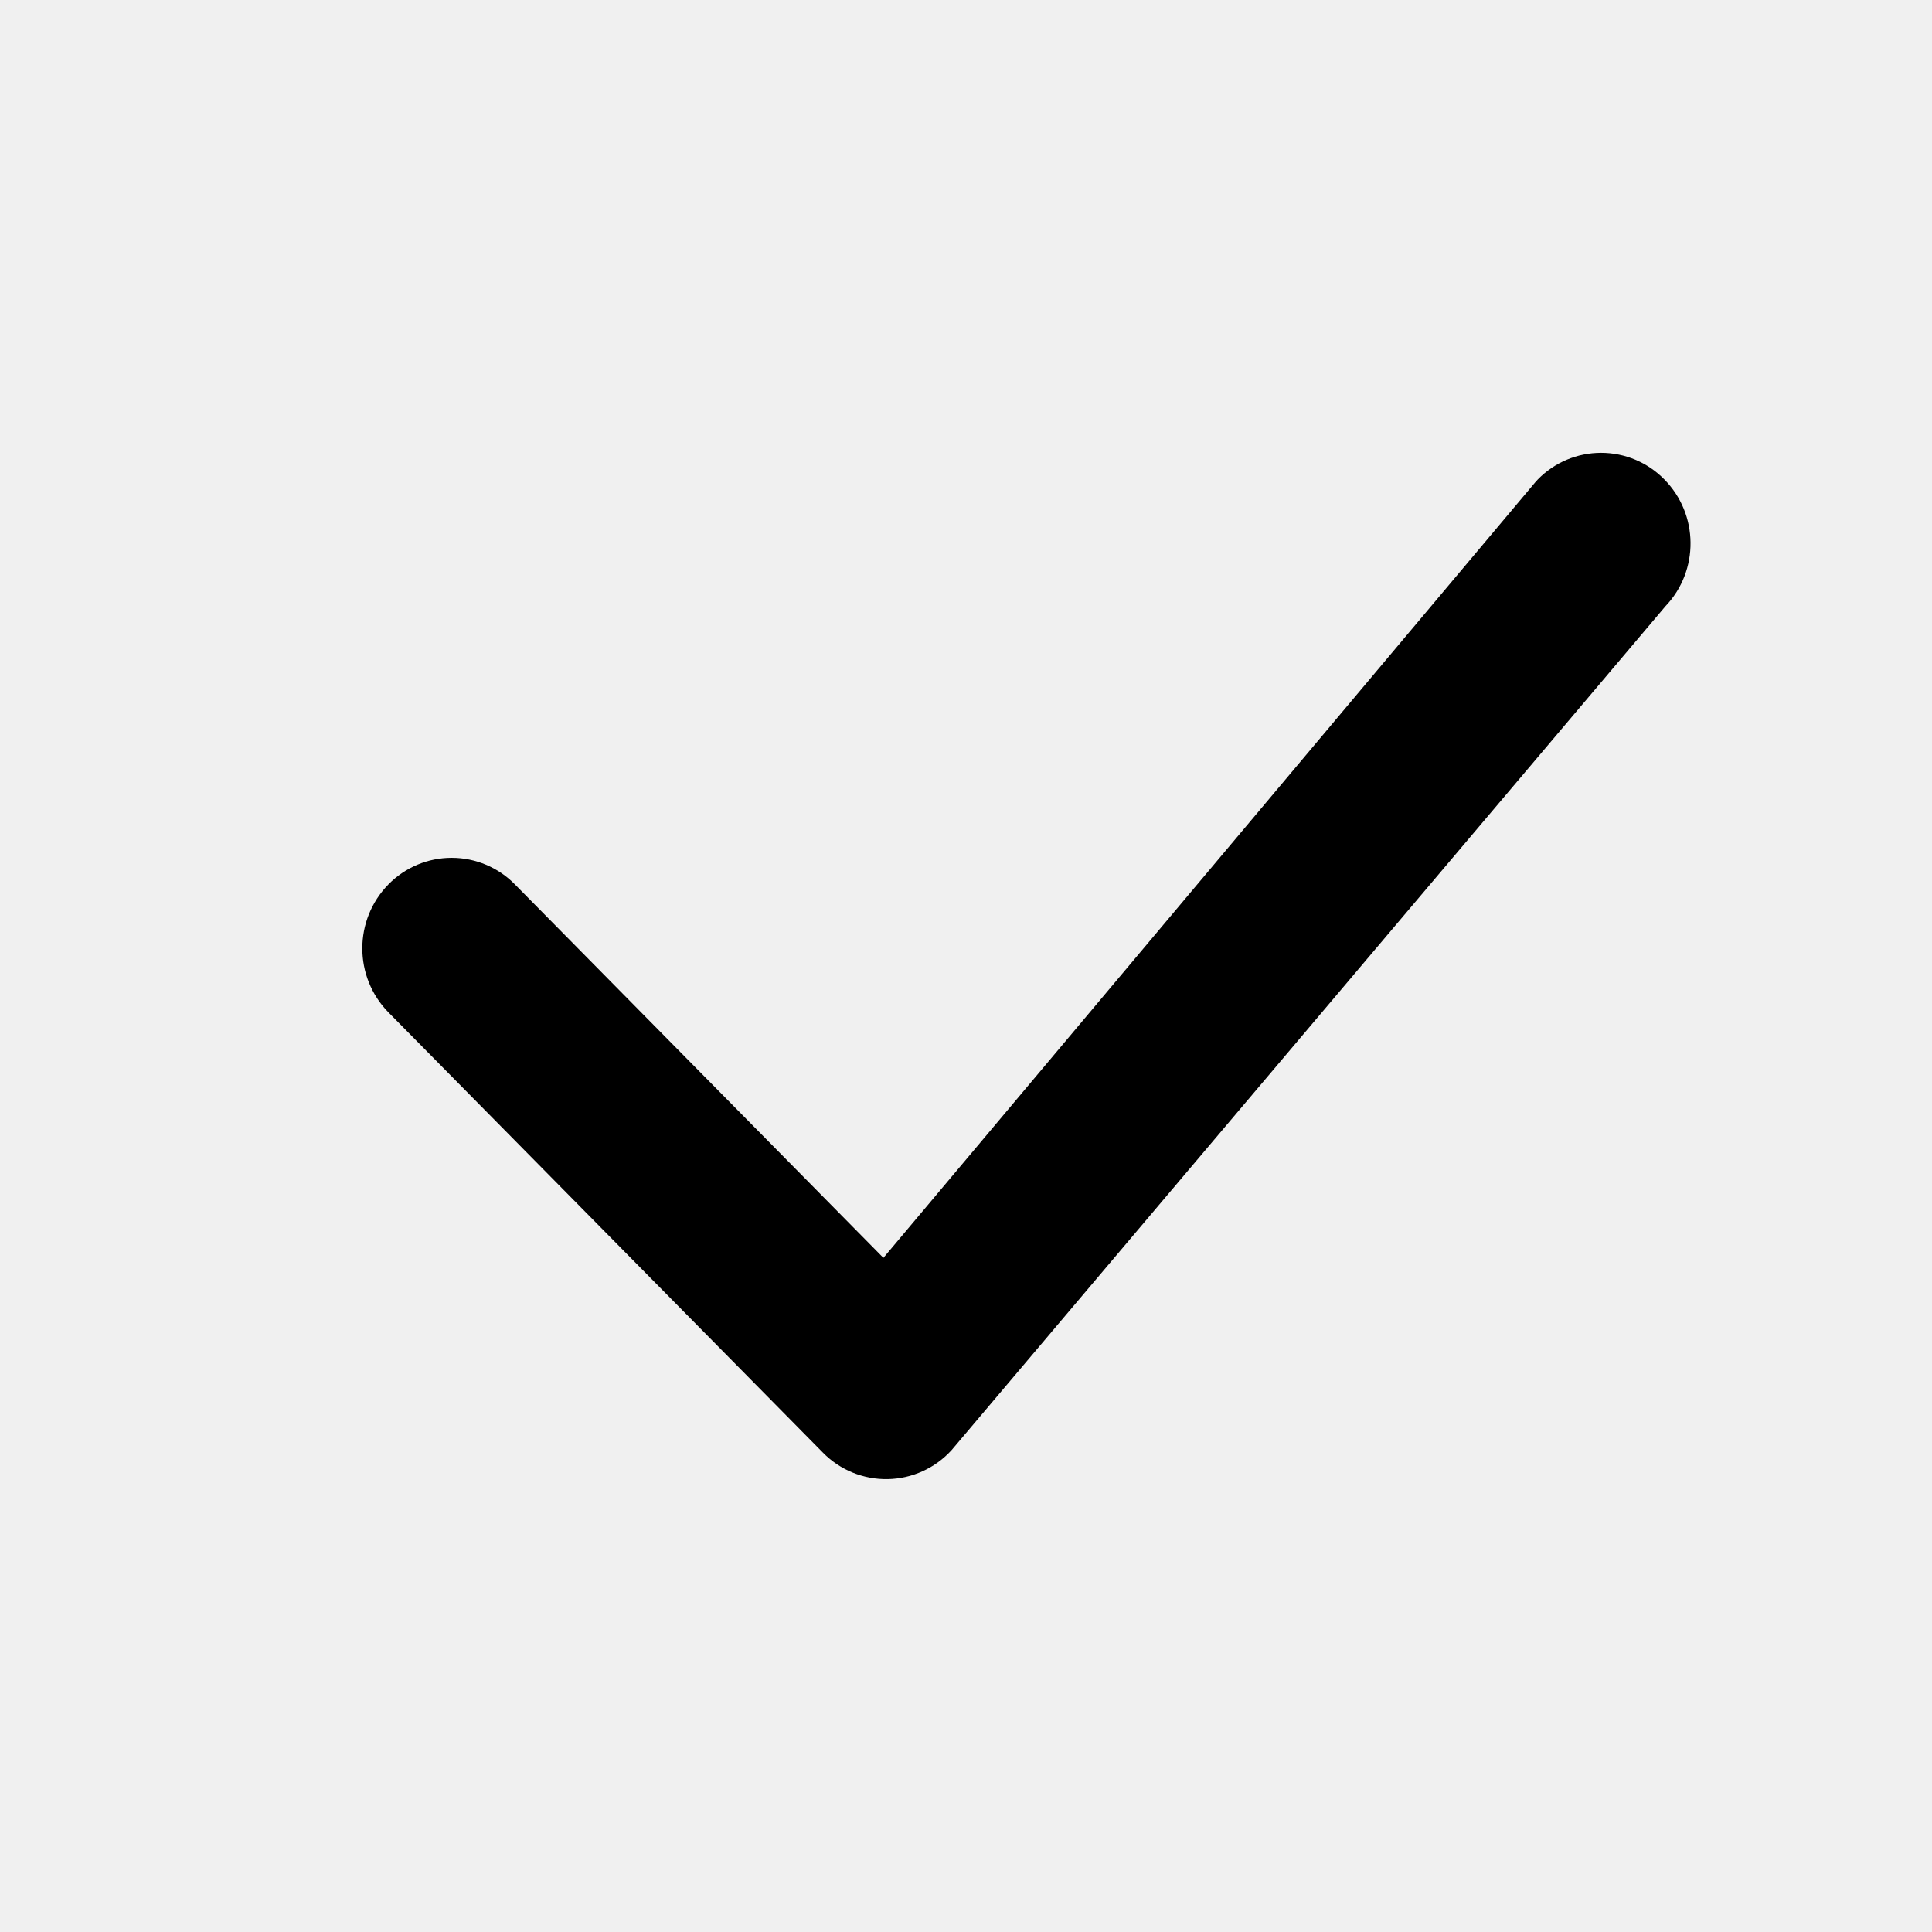
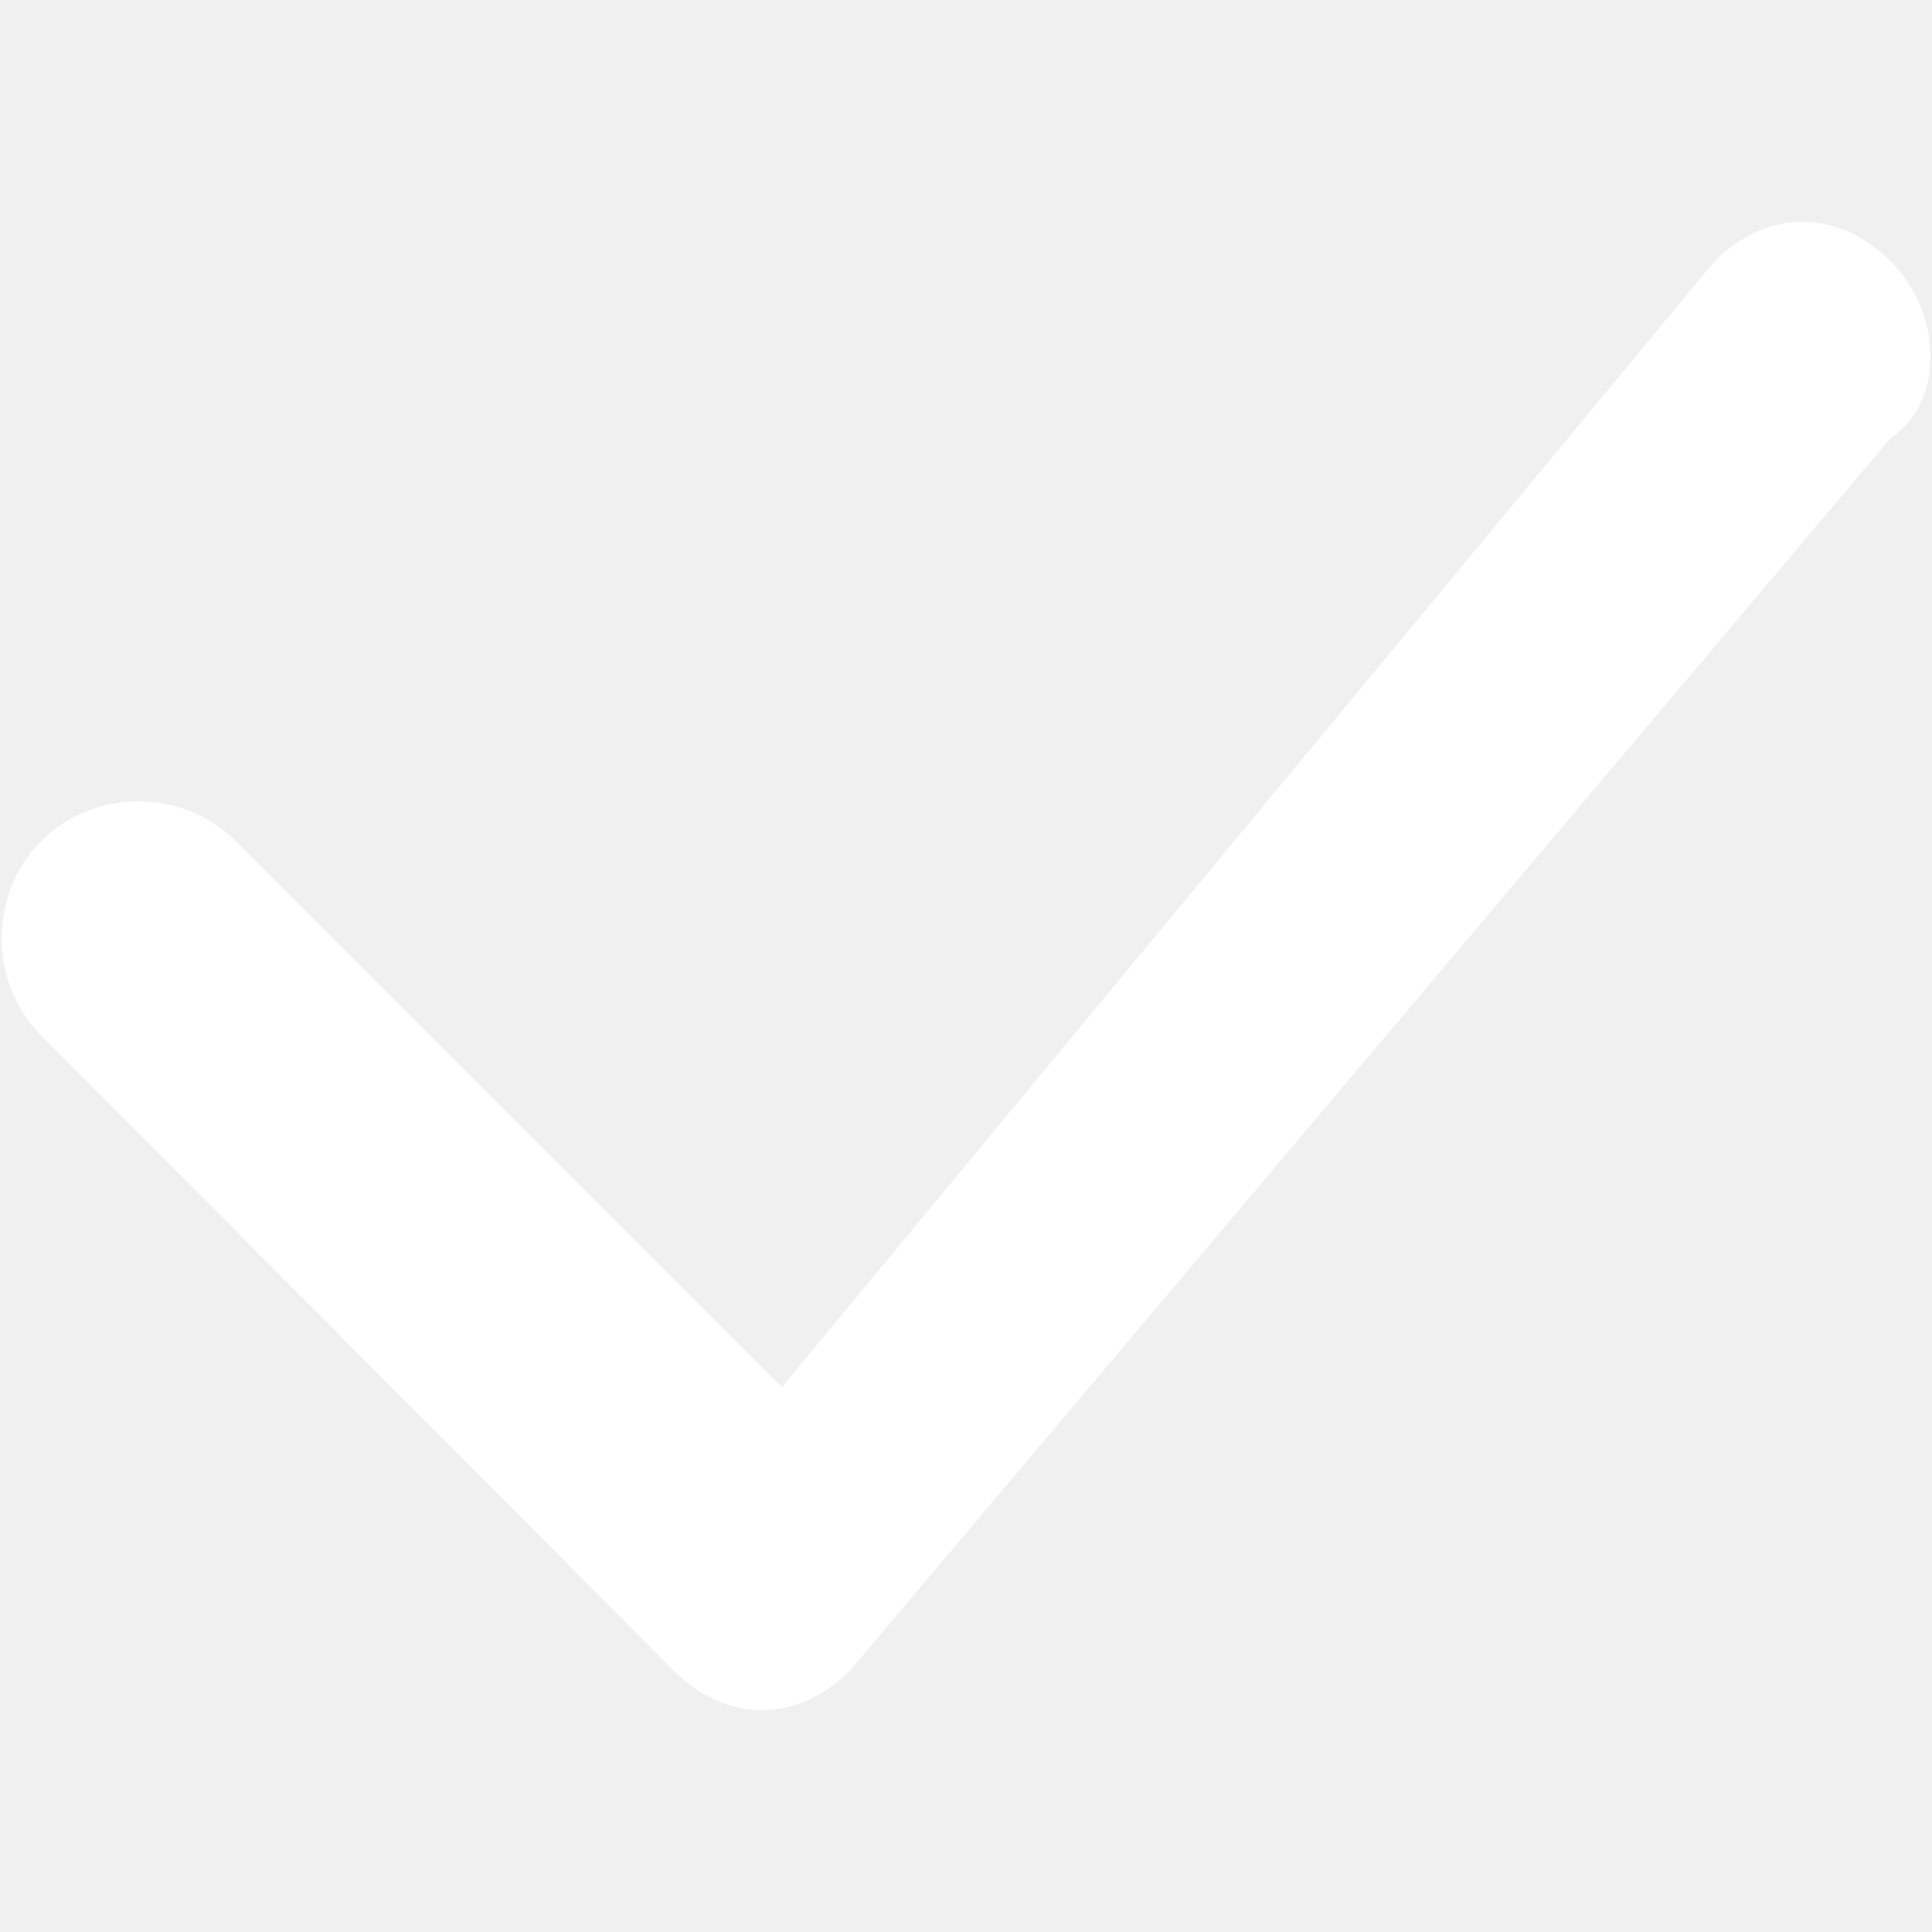
- <svg xmlns="http://www.w3.org/2000/svg" width="16" height="16" fill="currentColor" class="bi bi-check-lg" viewBox="0 0 16 16">
-   <path d="M12.736 3.97a.733.733 0 0 1 1.047 0c.286.289.29.756.01 1.05L7.88 12.01a.733.733 0 0 1-1.065.02L3.217 8.384a.757.757 0 0 1 0-1.06.733.733 0 0 1 1.047 0l3.052 3.093 5.4-6.425z" />
+ <svg xmlns="http://www.w3.org/2000/svg" version="1.1" id="Capa_1" x="0px" y="0px" viewBox="0 0 15 15" style="enable-background:new 0 0 15 15;" xml:space="preserve">
+   <style type="text/css">
+ 	.st0{fill:#FFFFFF;}
+ </style>
+   <path class="st0" d="M13.31,2.03c0.41-0.41,0.96-0.41,1.37,0l0,0c0.41,0.41,0.41,1.1,0,1.37L6.6,12.97c-0.41,0.41-0.96,0.41-1.37,0  l0,0L0.32,8.04c-0.41-0.41-0.41-1.1,0-1.51c0.41-0.41,1.1-0.41,1.51,0l0,0l4.24,4.24L13.31,2.03L13.31,2.03z" />
</svg>
